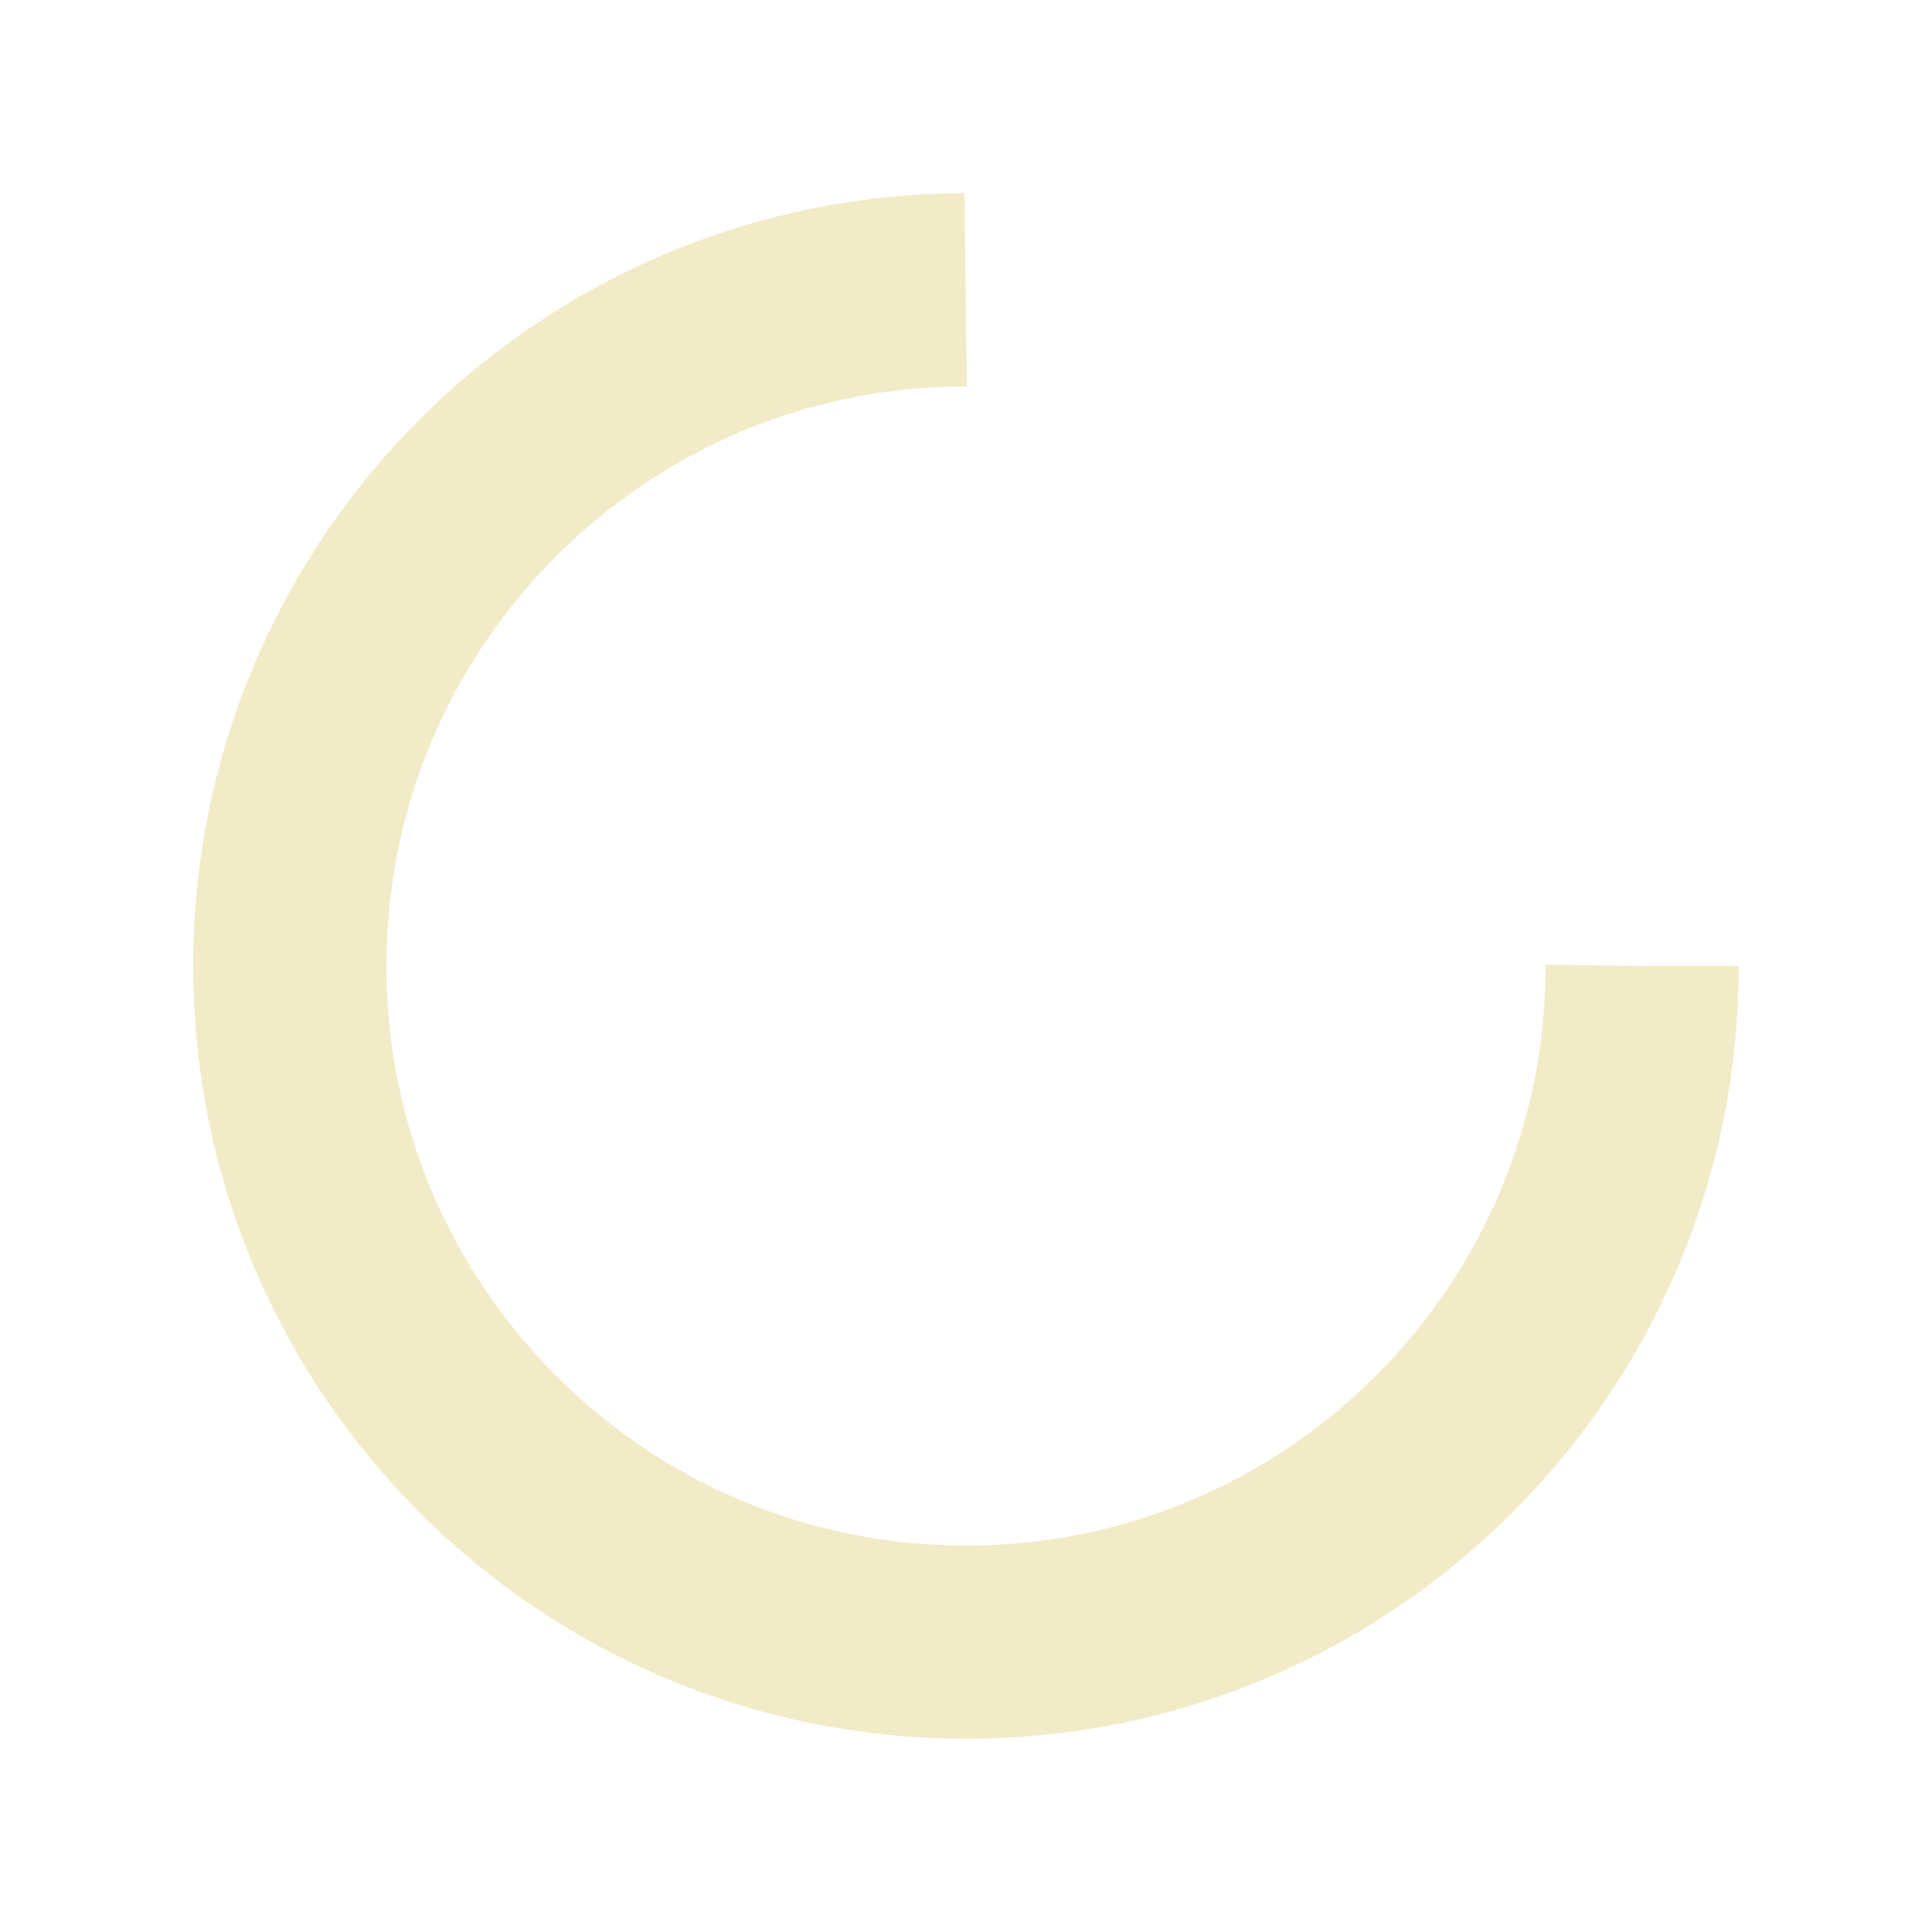
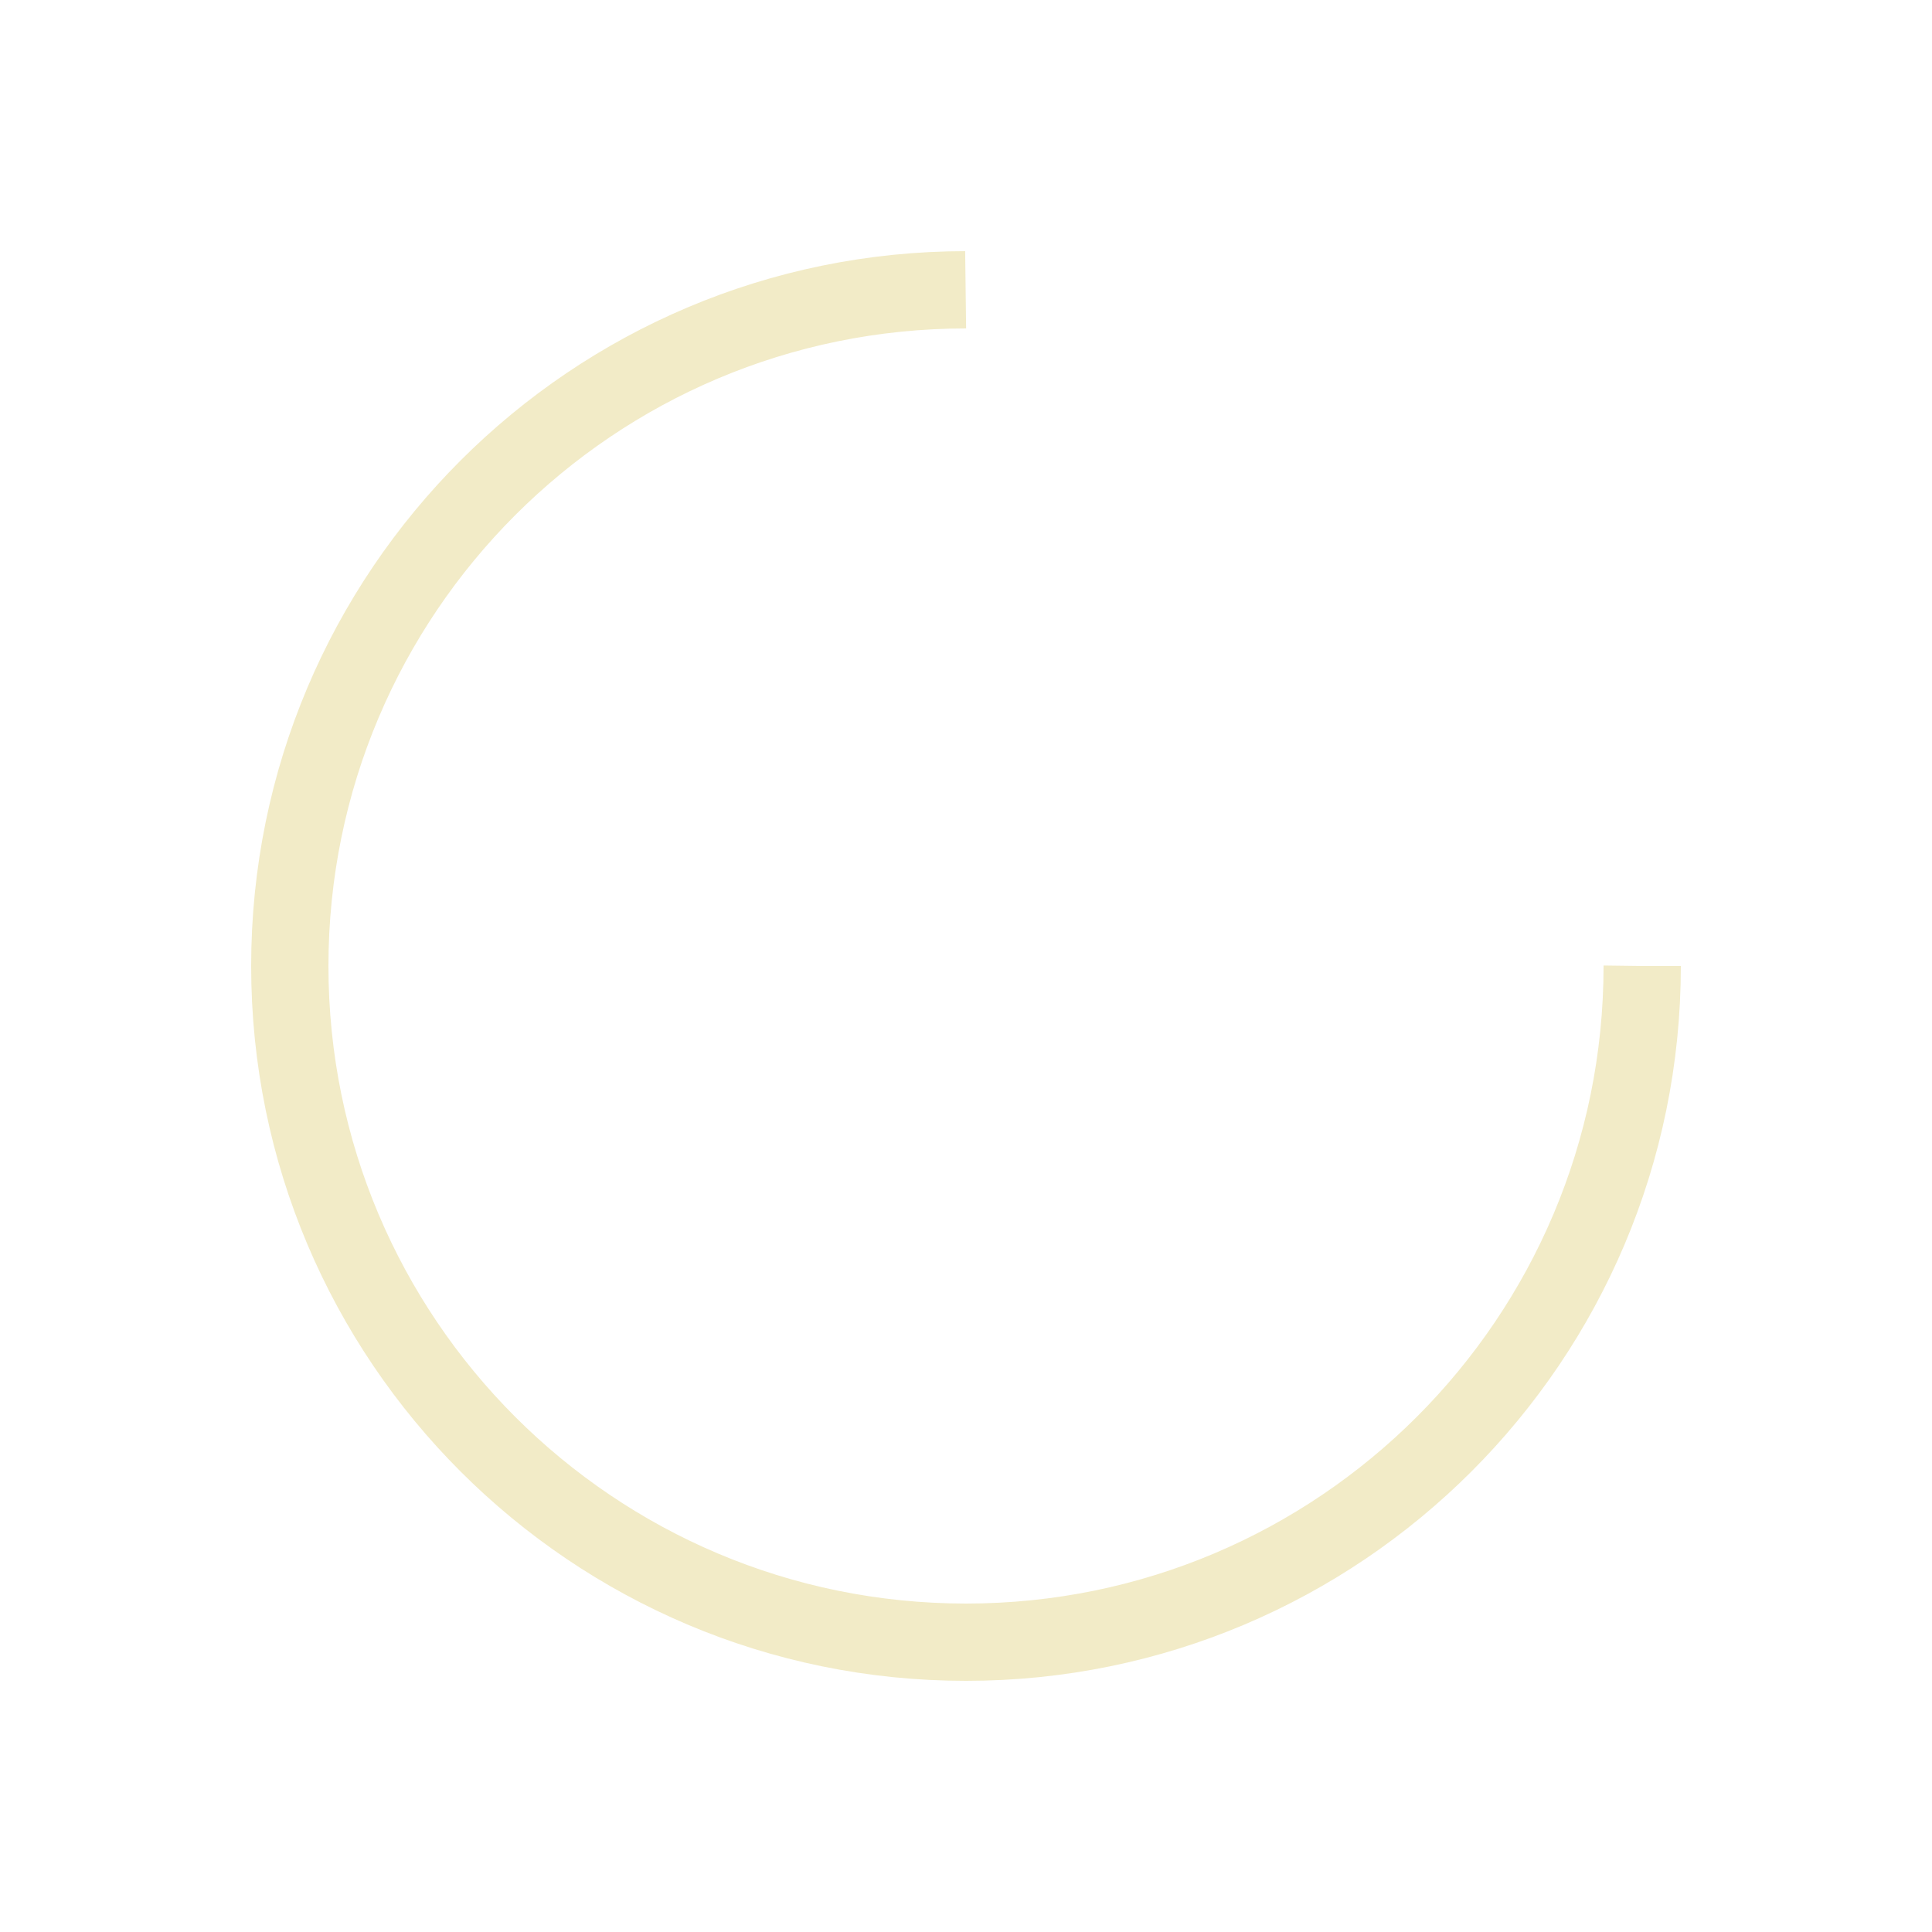
<svg xmlns="http://www.w3.org/2000/svg" width="100%" height="100%" viewBox="0 0 100 100" preserveAspectRatio="xMidYMid" class="lds-rolling">
-   <circle cx="50" cy="50" fill="none" stroke="#F2EBC7" stroke-width="10" r="35" stroke-dasharray="164.934 56.978">
+   <circle cx="50" cy="50" fill="none" stroke="#F2EBC7" stroke-width="4" r="35" stroke-dasharray="164.934 56.978">
    <animateTransform attributeName="transform" type="rotate" calcMode="linear" values="0 50 50;360 50 50" keyTimes="0;1" dur="1s" begin="0s" repeatCount="indefinite" />
  </circle>
</svg>
